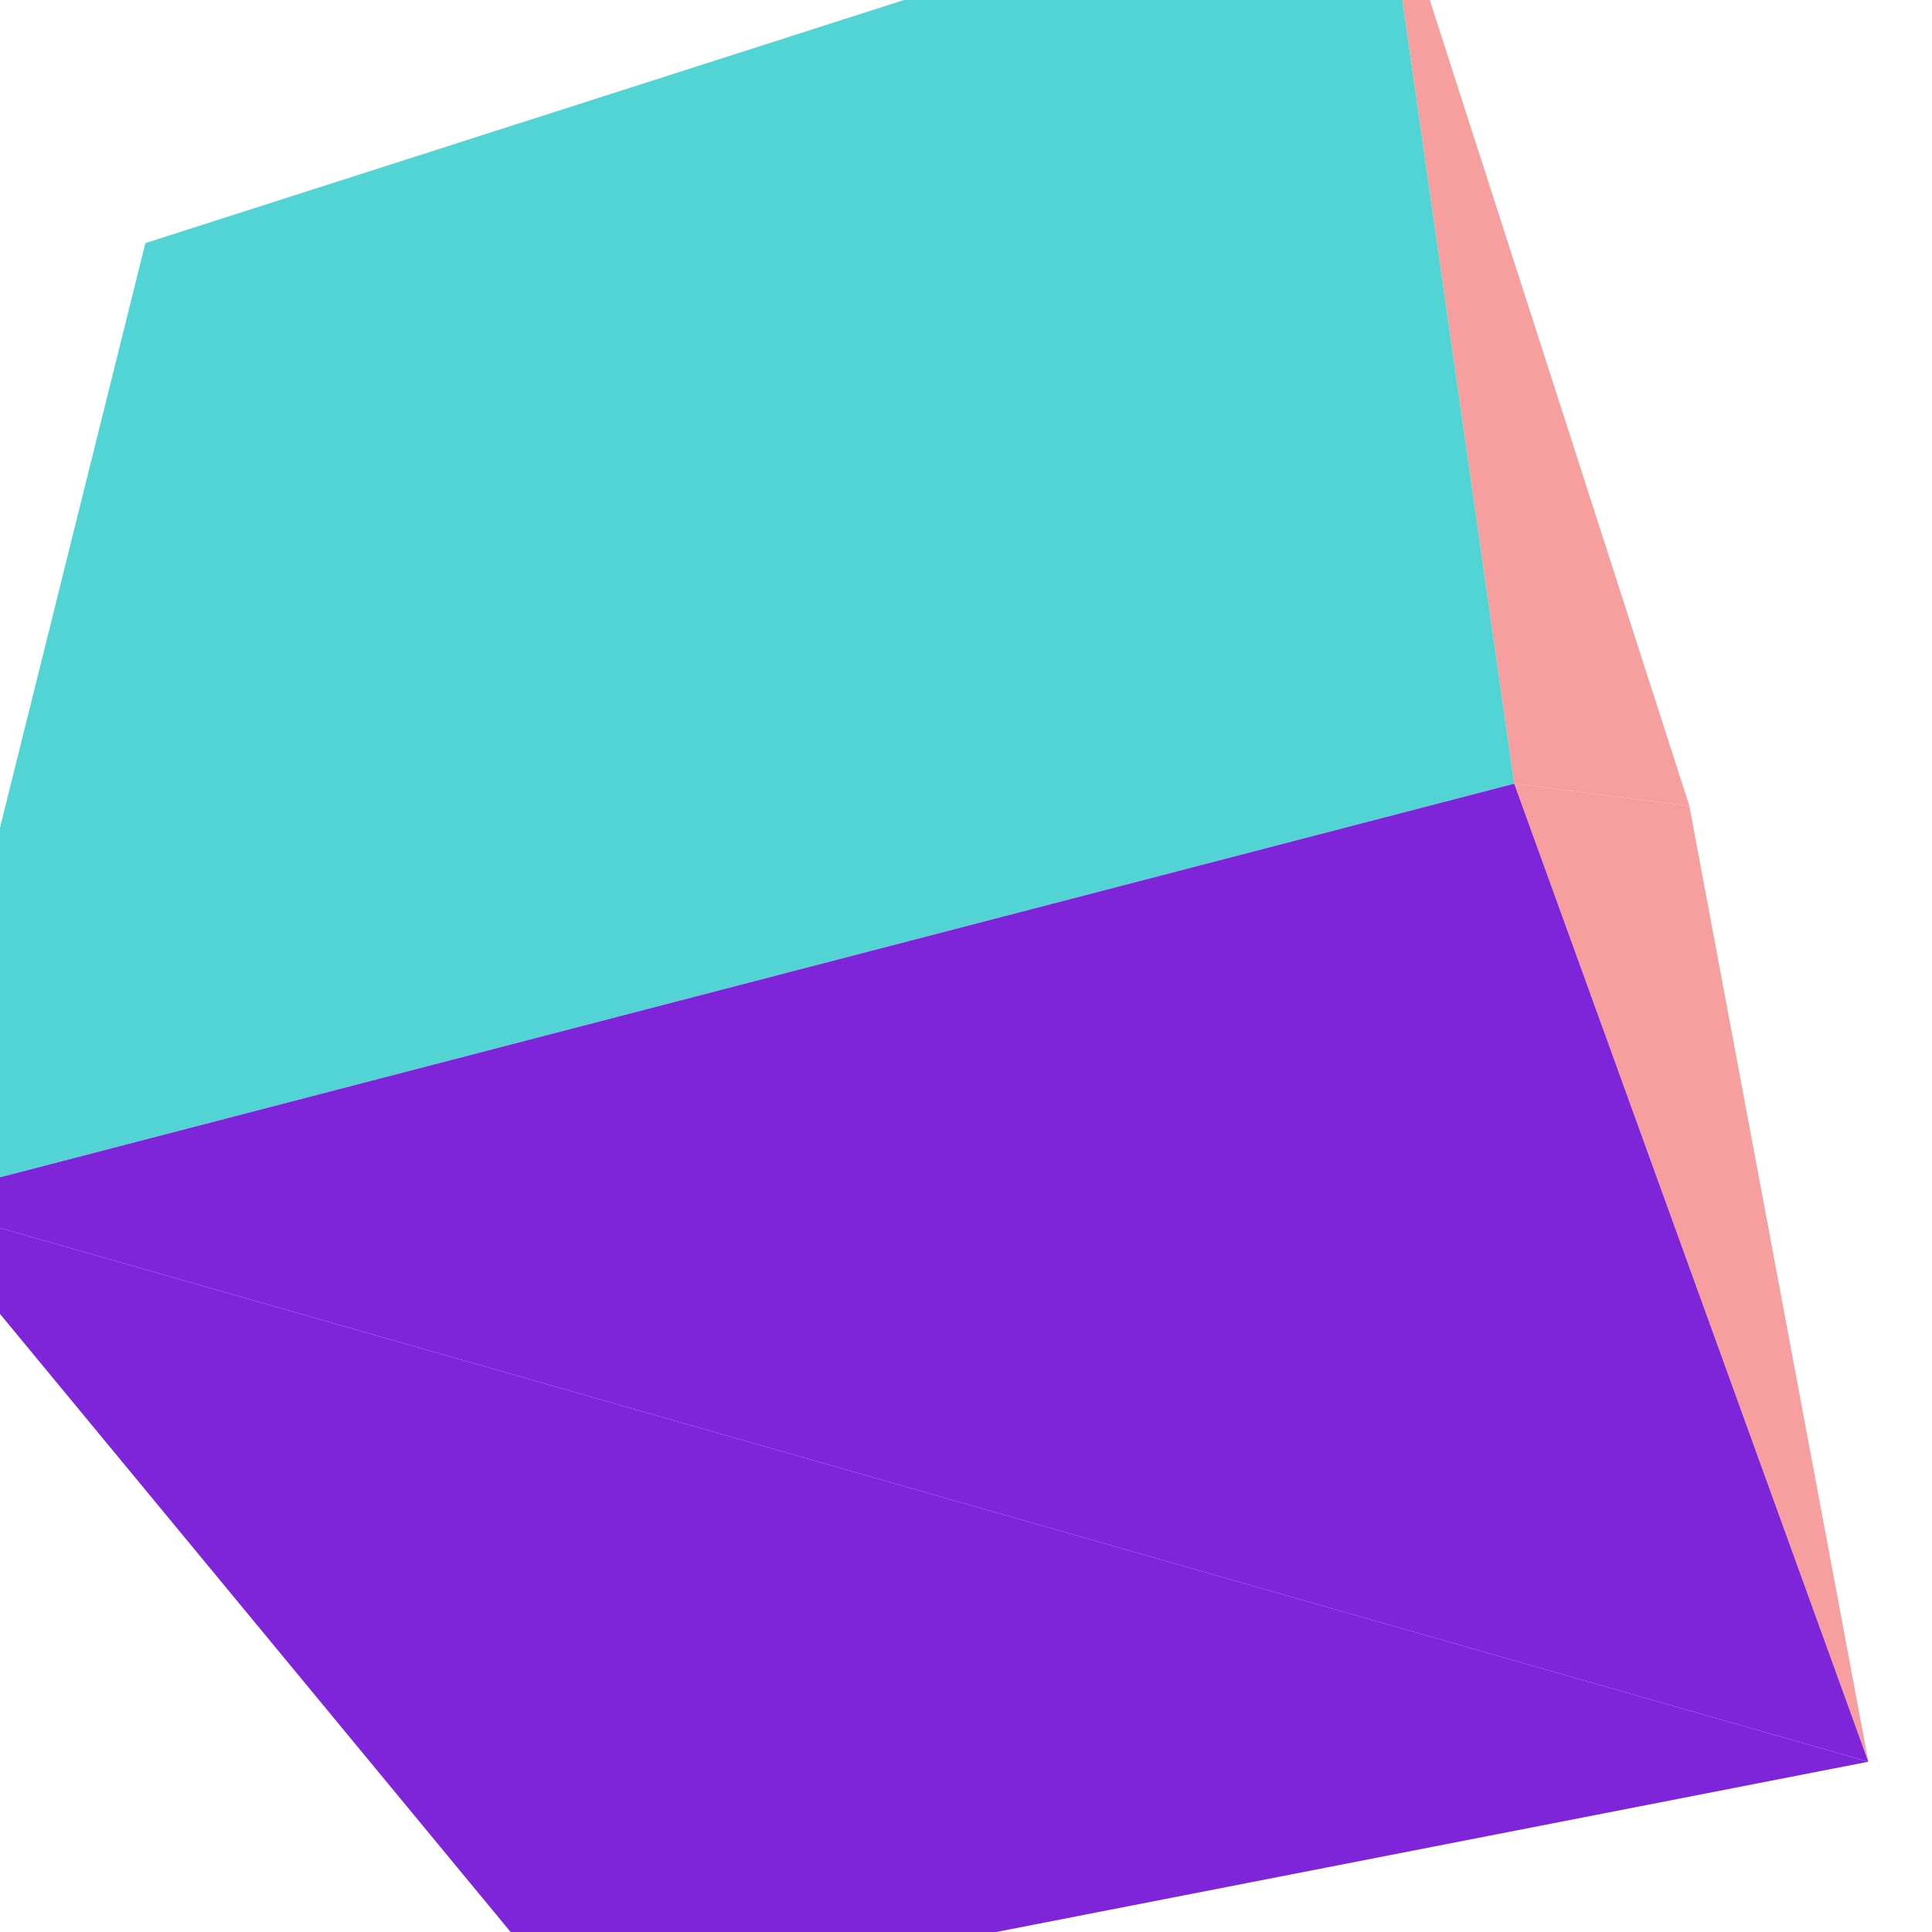
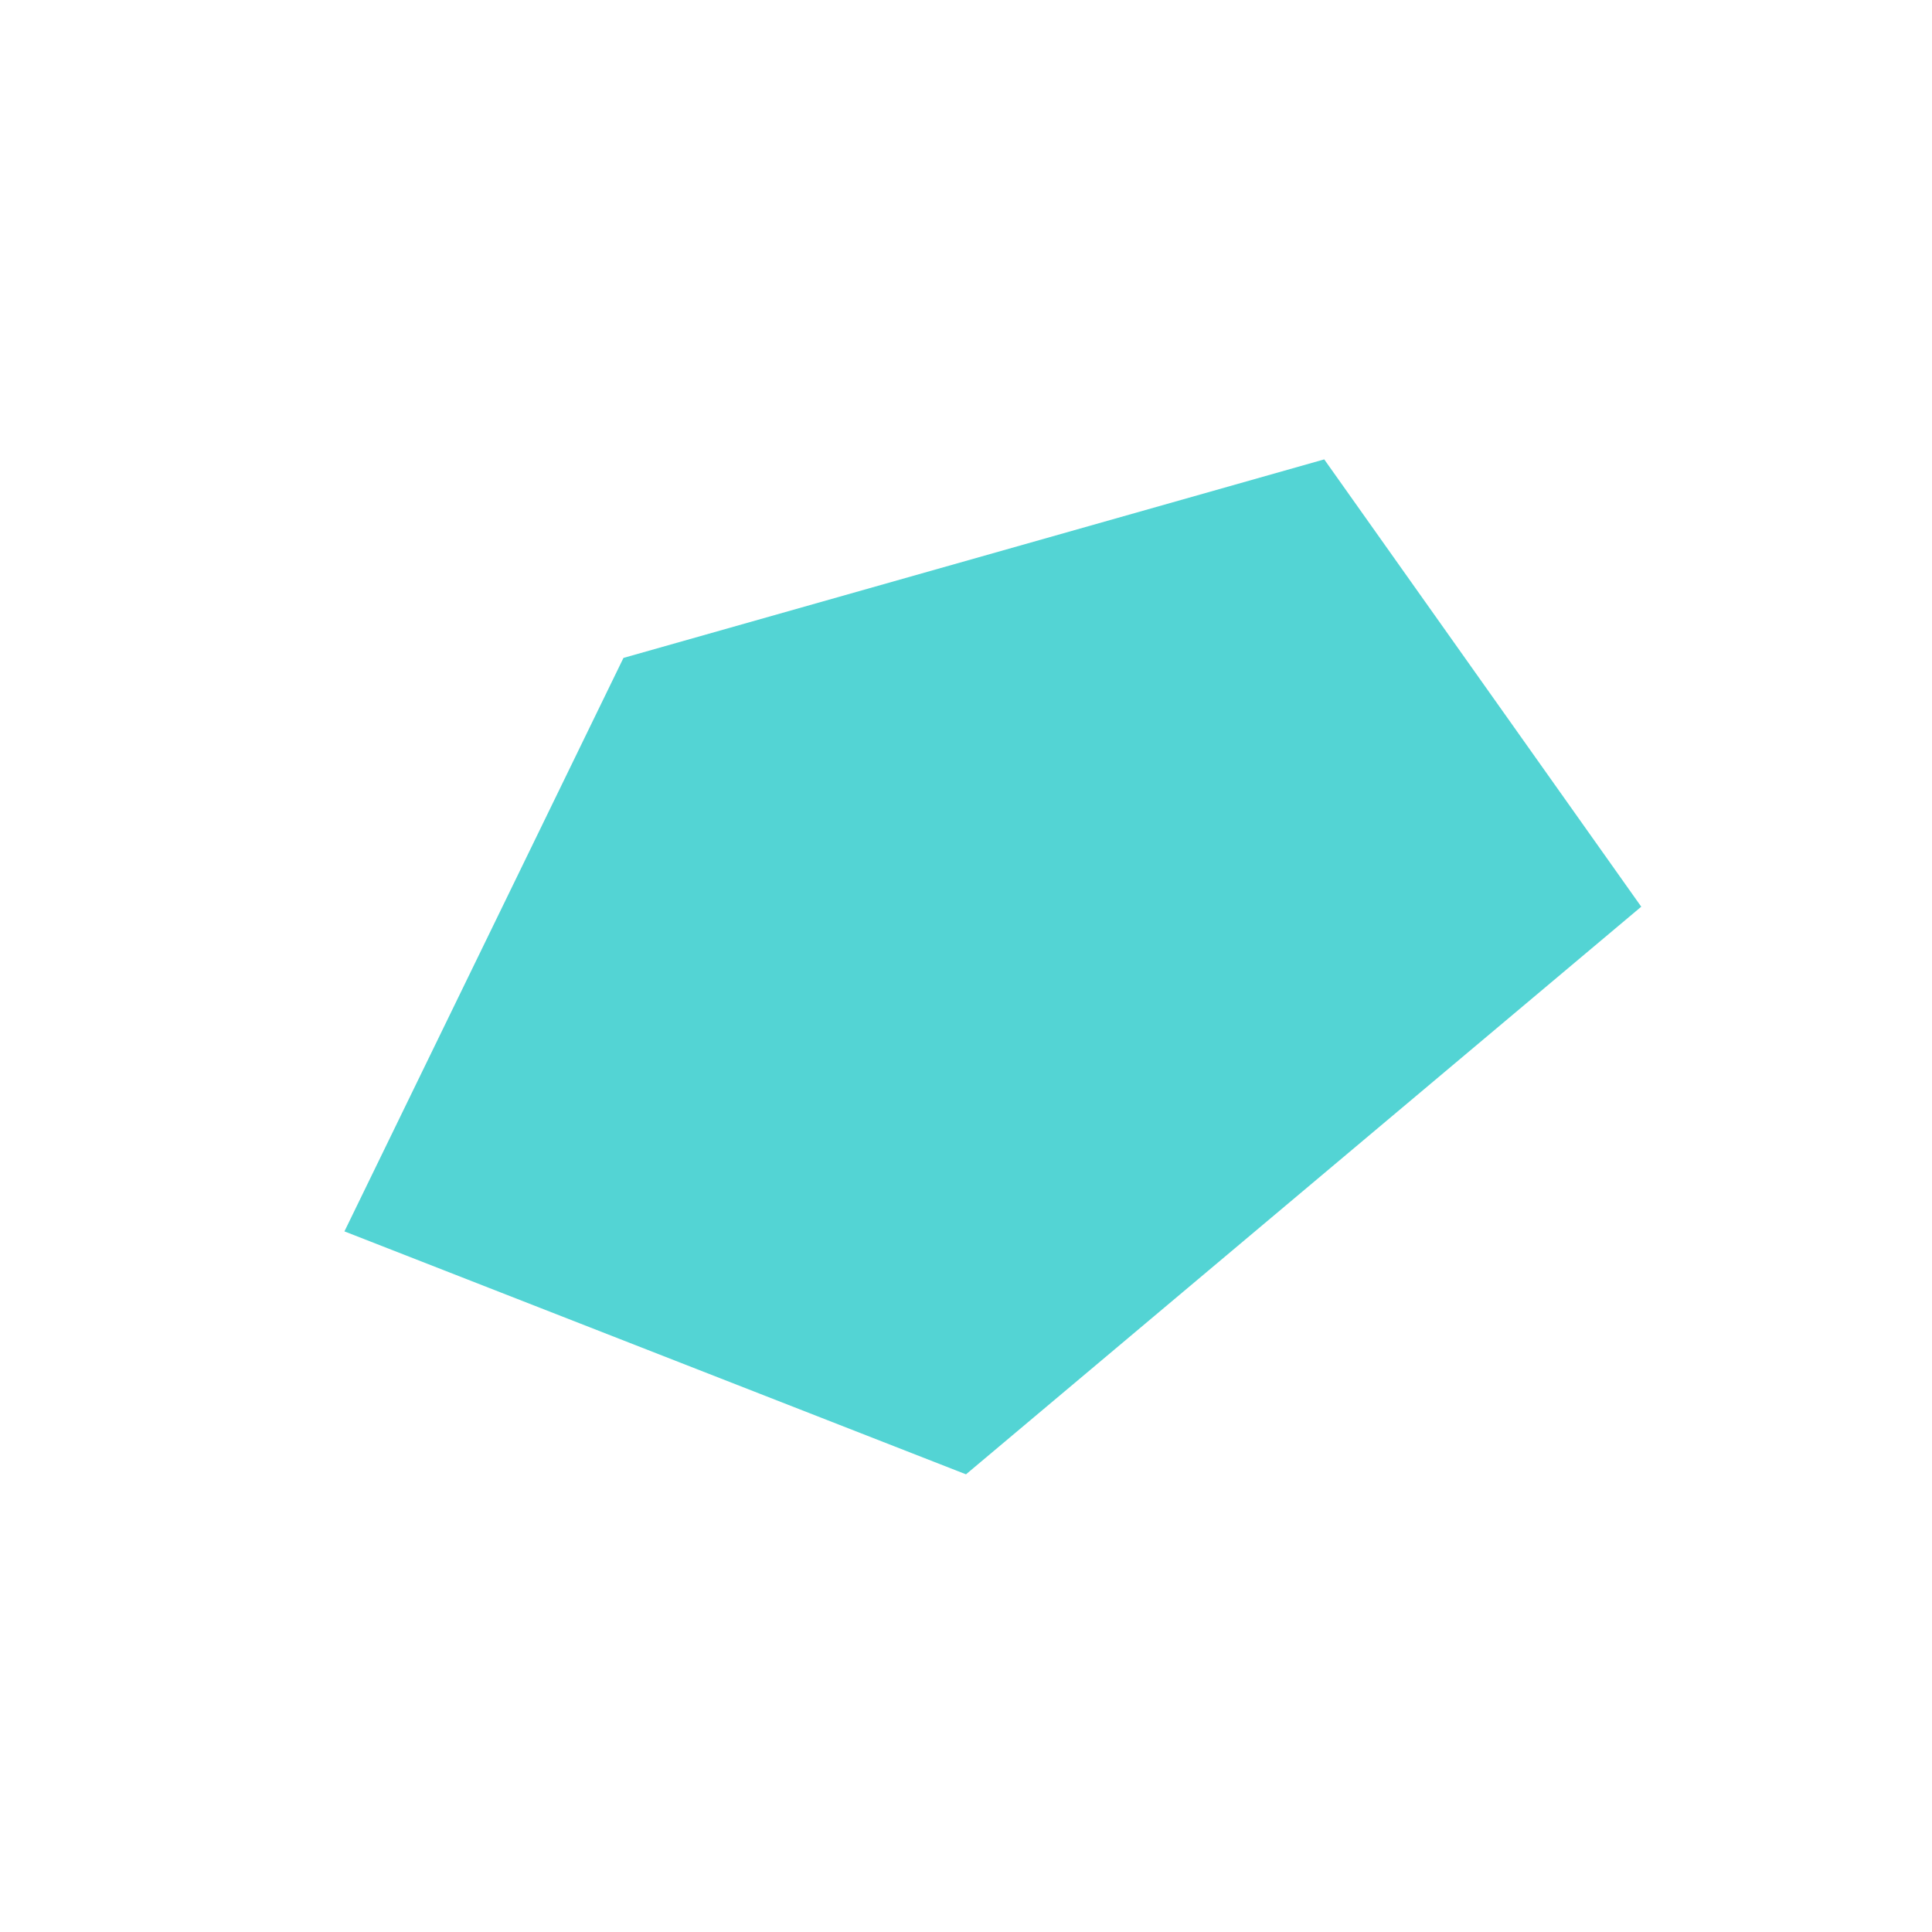
<svg xmlns="http://www.w3.org/2000/svg" viewBox="-250 -250 500 500" width="500" height="500">
-   <path d="M187.199,-41.446L107.288,-289.518L141.88,-47.184z" style="fill:rgb(247,158,158)" />
-   <path d="M233.523,205.936L-274.048,60.932L-100.398,271.128z" style="fill:rgb(127,37,217)" />
-   <path d="M187.199,-41.446L141.88,-47.184L233.523,205.936z" style="fill:rgb(247,158,158)" />
-   <path d="M141.88,-47.184L107.288,-289.518L-212.373,-187.085zM141.88,-47.184L-212.373,-187.085L-274.048,60.932z" style="fill:rgb(83,212,212)" />
-   <path d="M233.523,205.936L141.88,-47.184L-274.048,60.932z" style="fill:rgb(127,37,217)" />
+   <path d="M1.7153307896785703e-14,131.554L92.711,-131.112L-88.649,-79.732zM1.7153307896785703e-14,131.554L-88.649,-79.732L-160.861,68.681zM1.7153307896785703e-14,131.554L174.755,-15.348L92.711,-131.112z" style="fill:rgb(83,212,212)" />
</svg>
